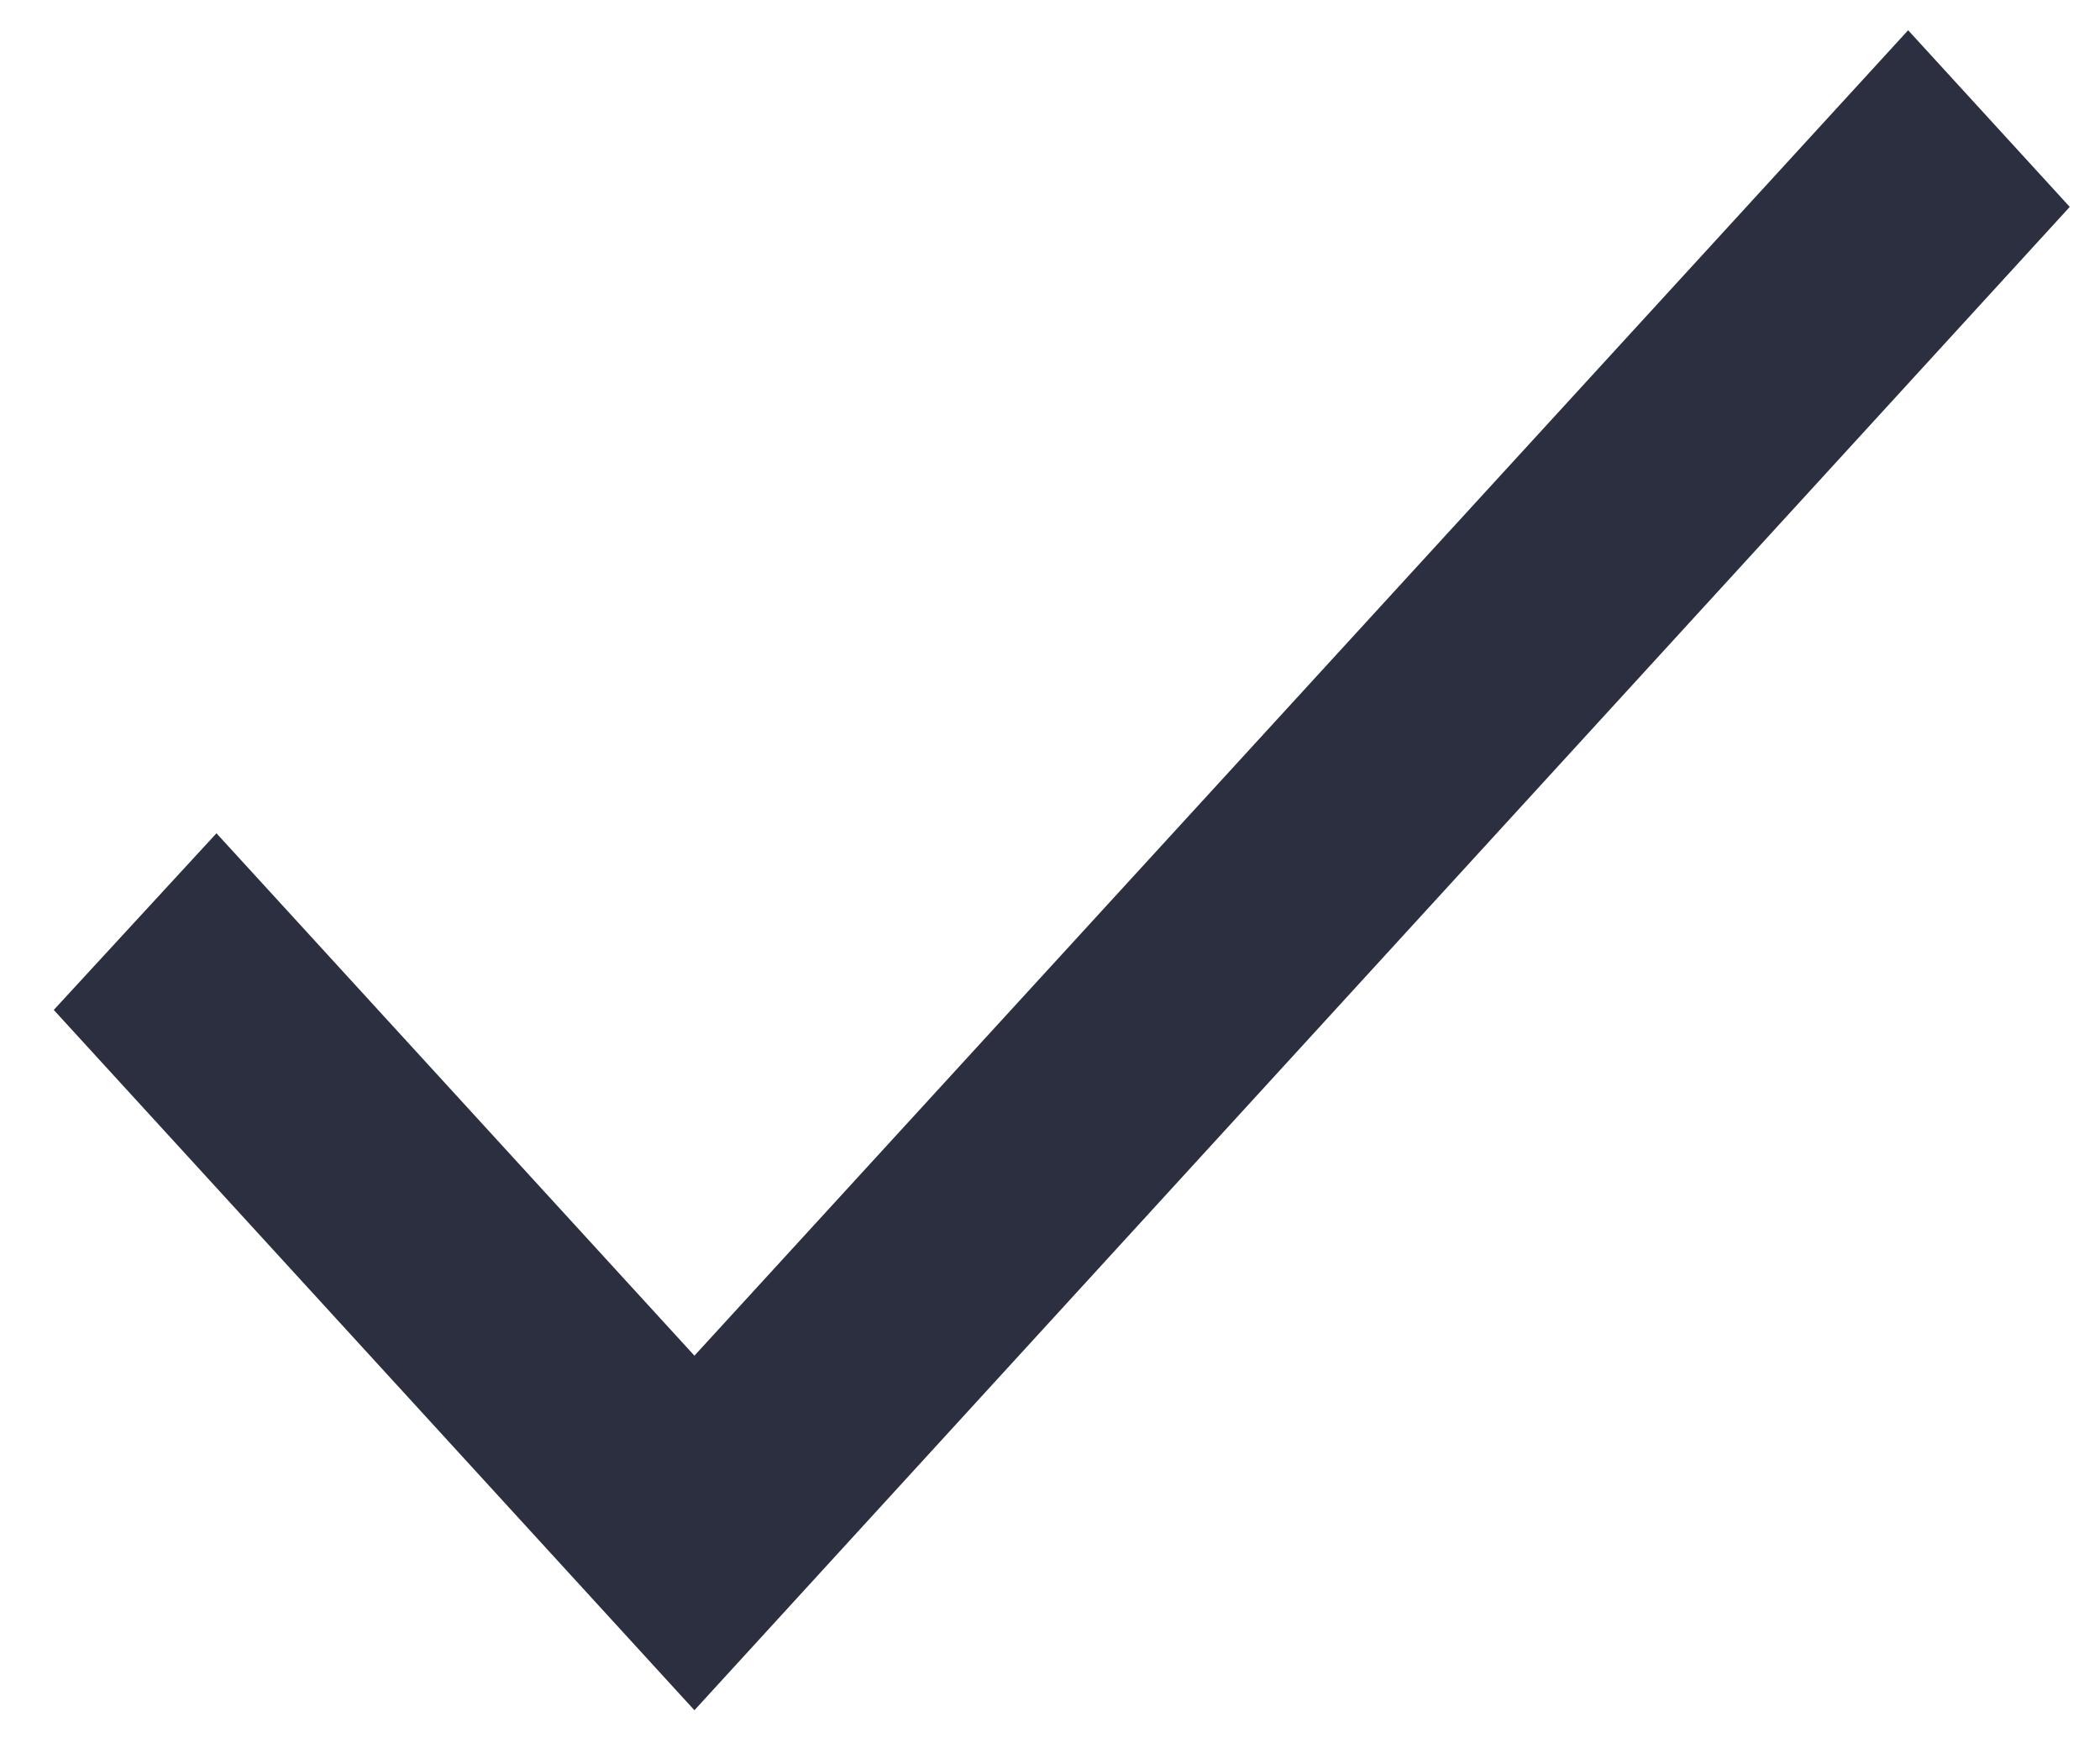
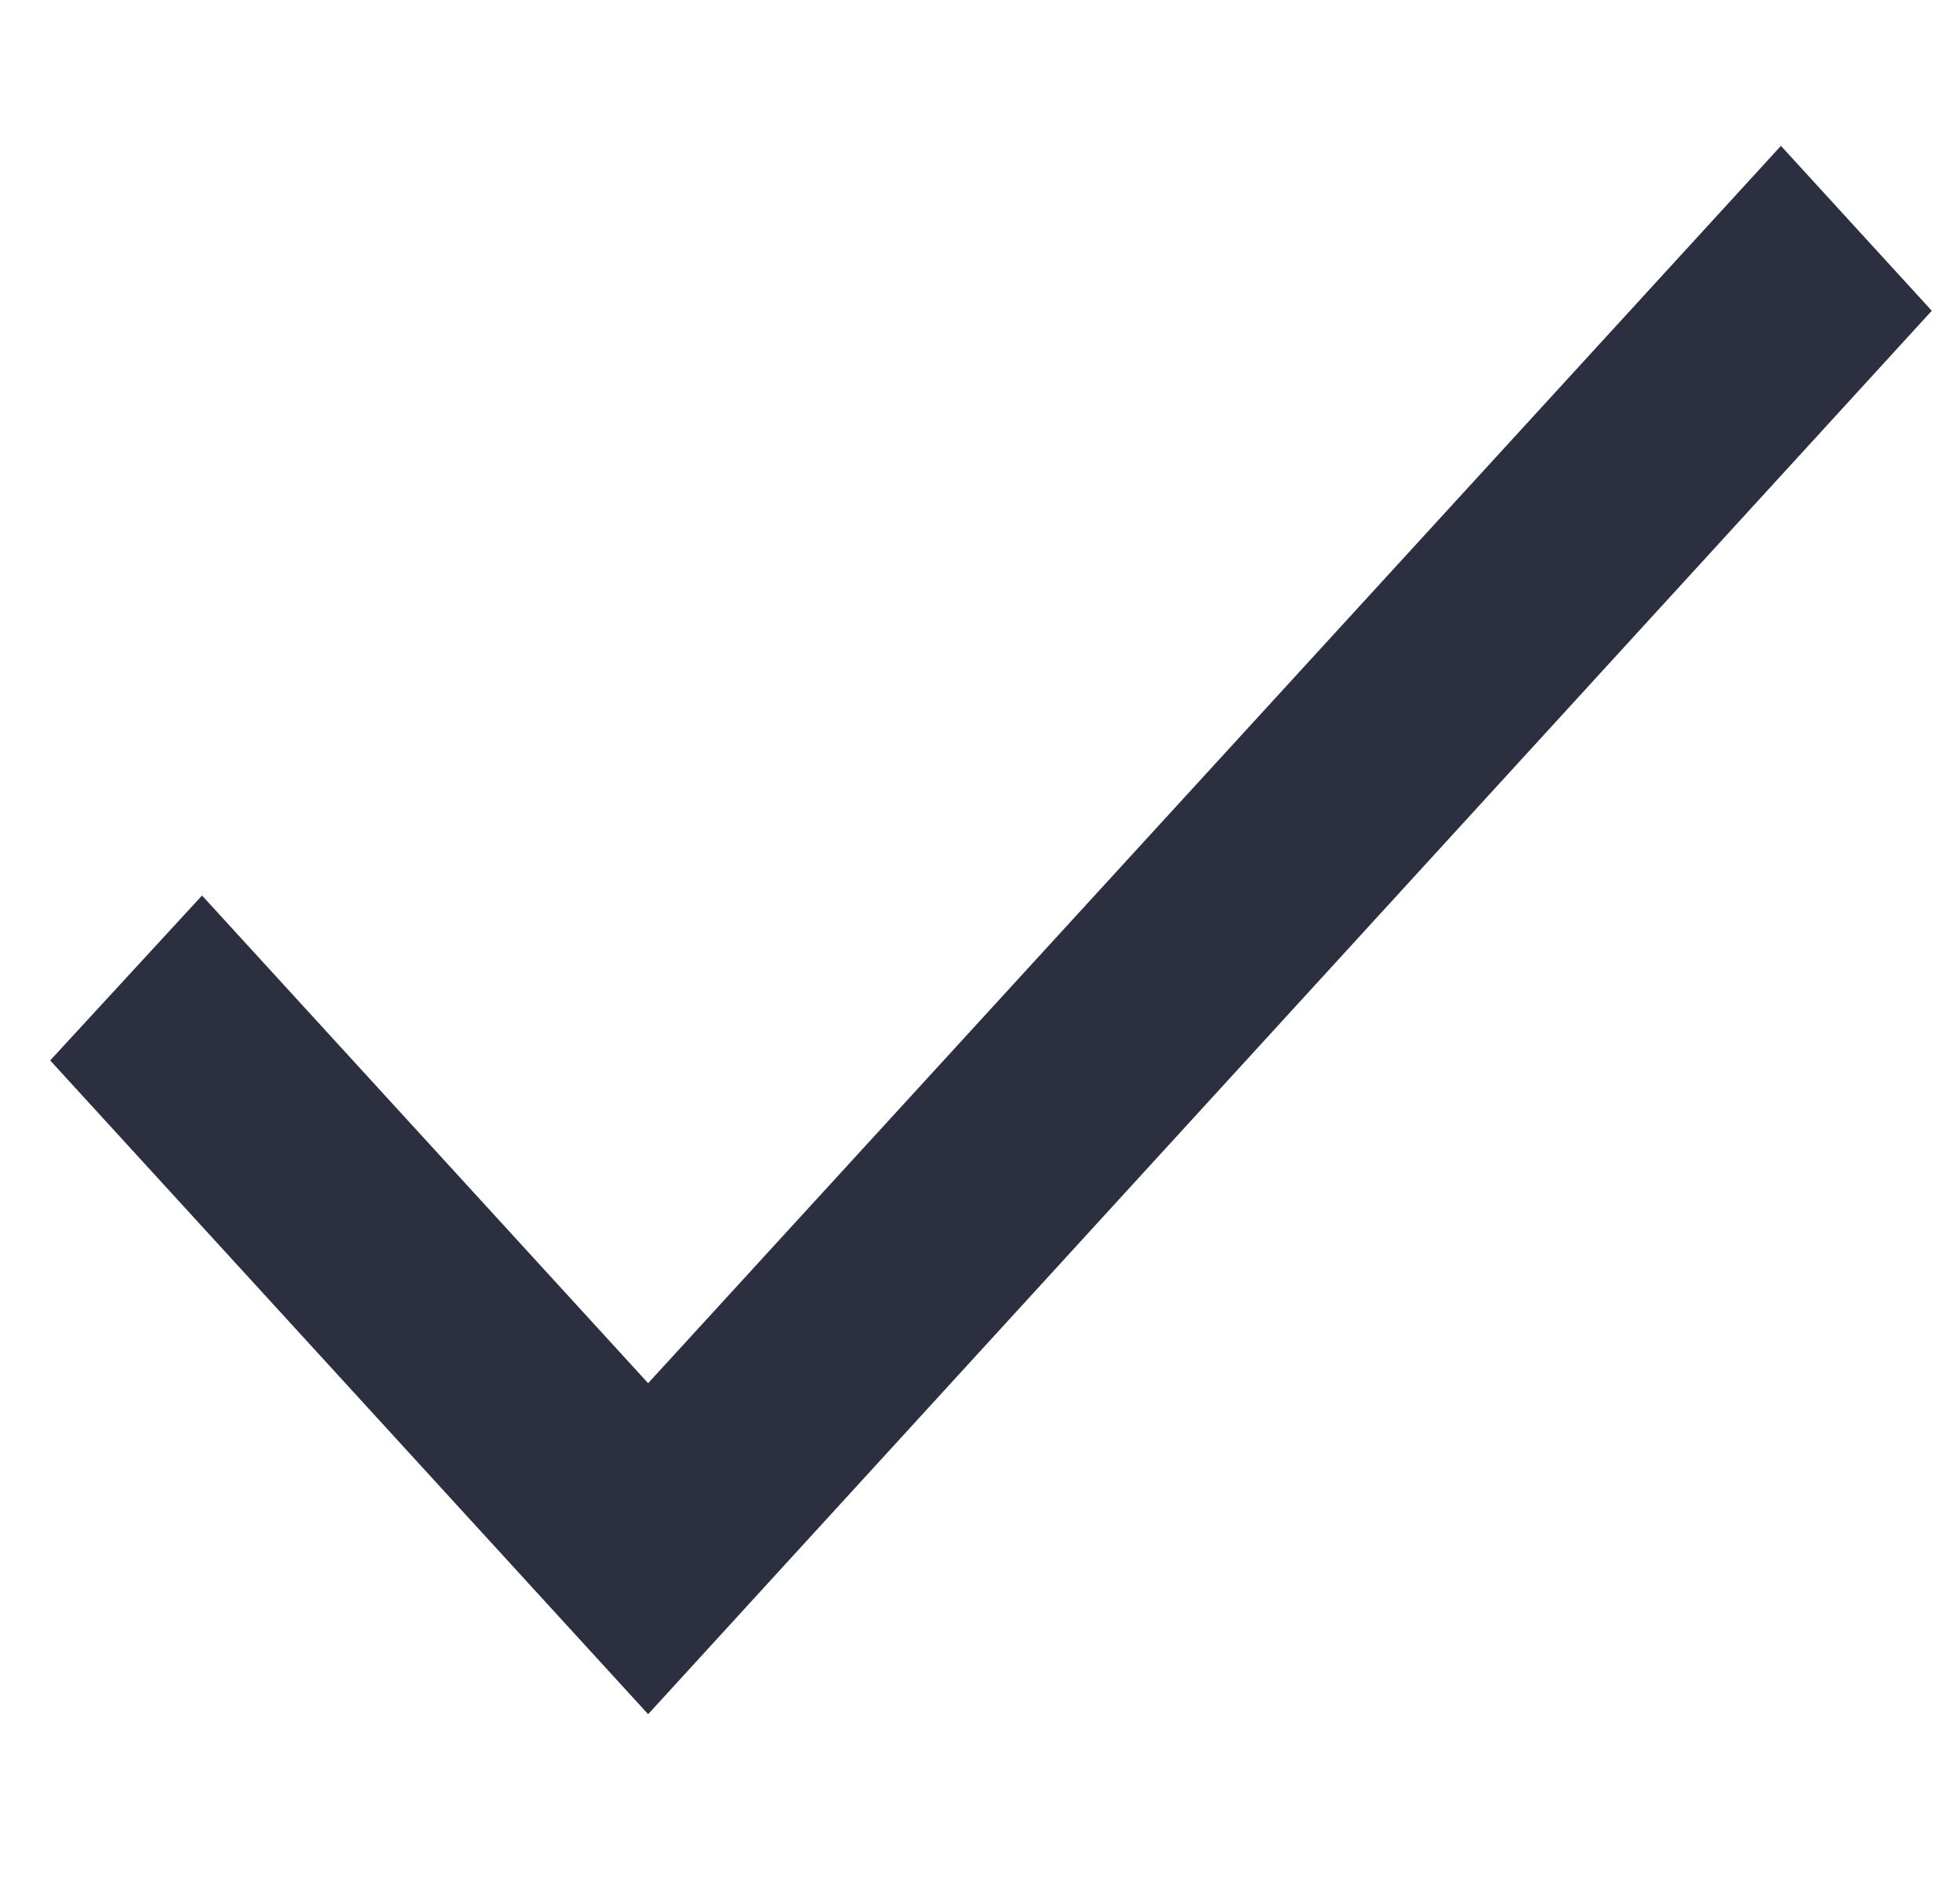
- <svg xmlns="http://www.w3.org/2000/svg" width="25" height="21" viewBox="0 0 25 21" fill="none">
+ <svg xmlns="http://www.w3.org/2000/svg" width="25" height="24" viewBox="0 0 25 21" fill="none">
  <path d="M8.267 16.139L2.577 9.92L0.64 12.023L8.267 20.36L24.64 2.463L22.716 0.36L8.267 16.139Z" fill="#2B2F40" />
</svg>
